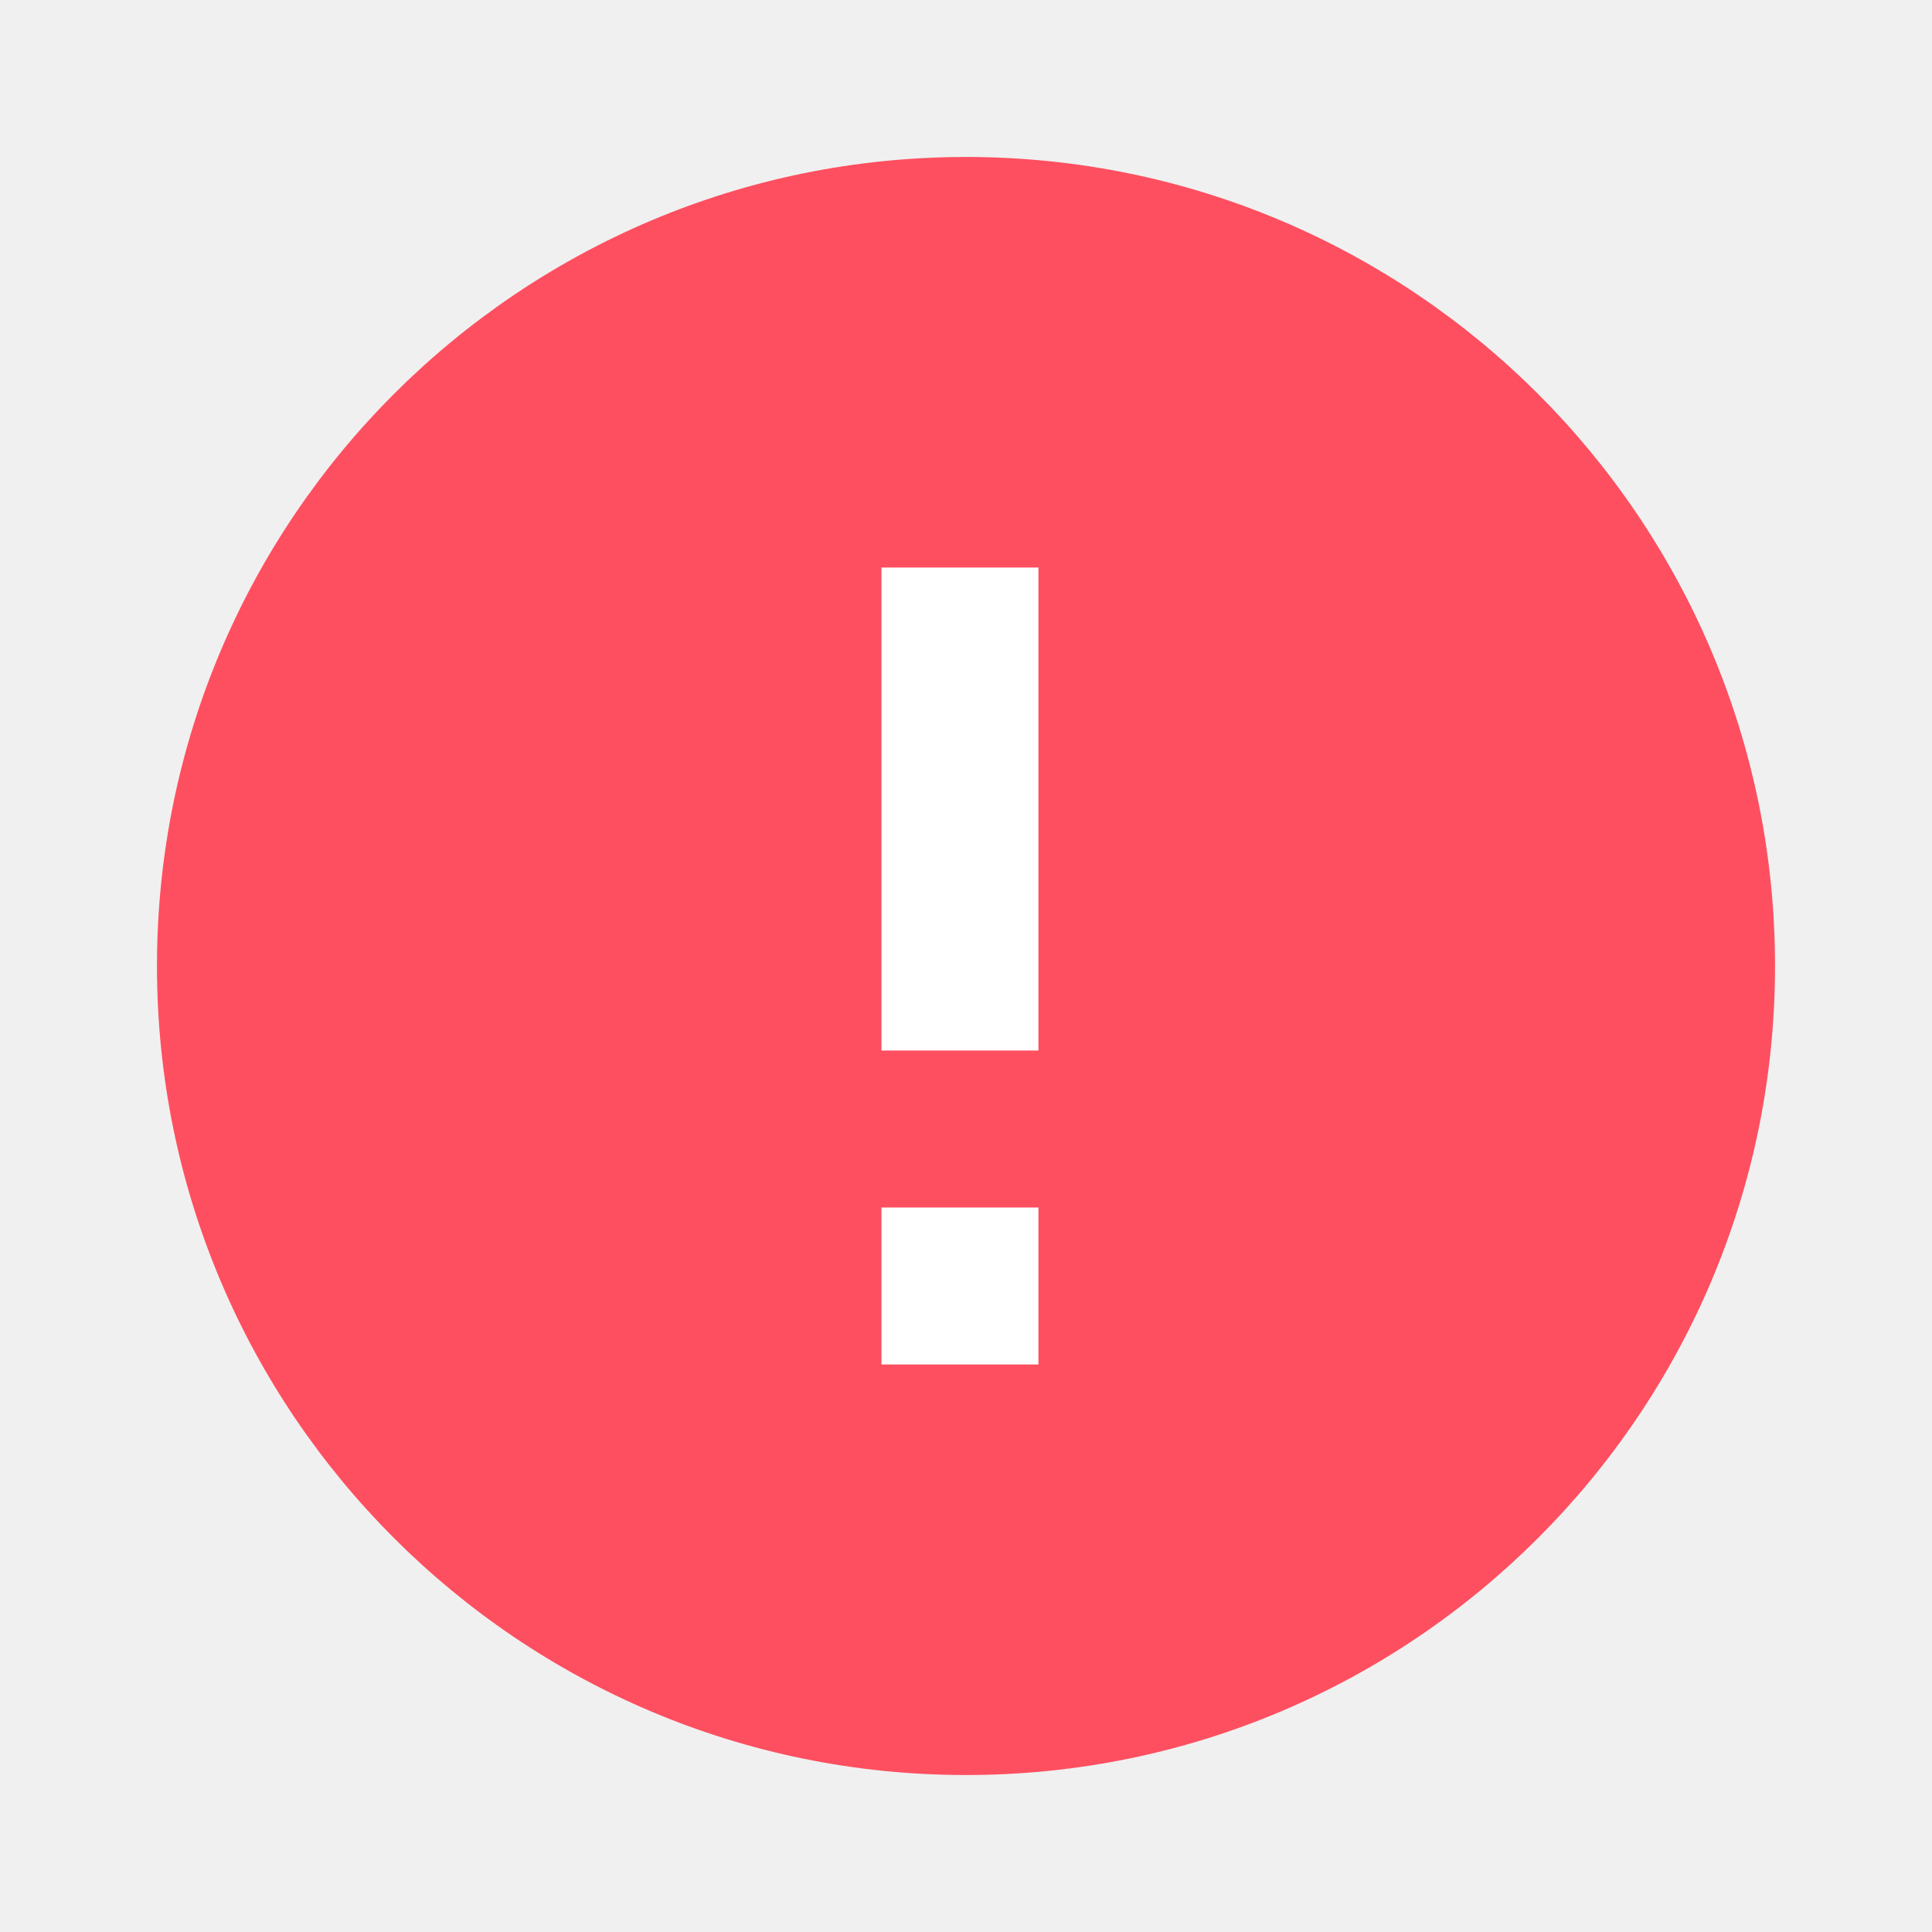
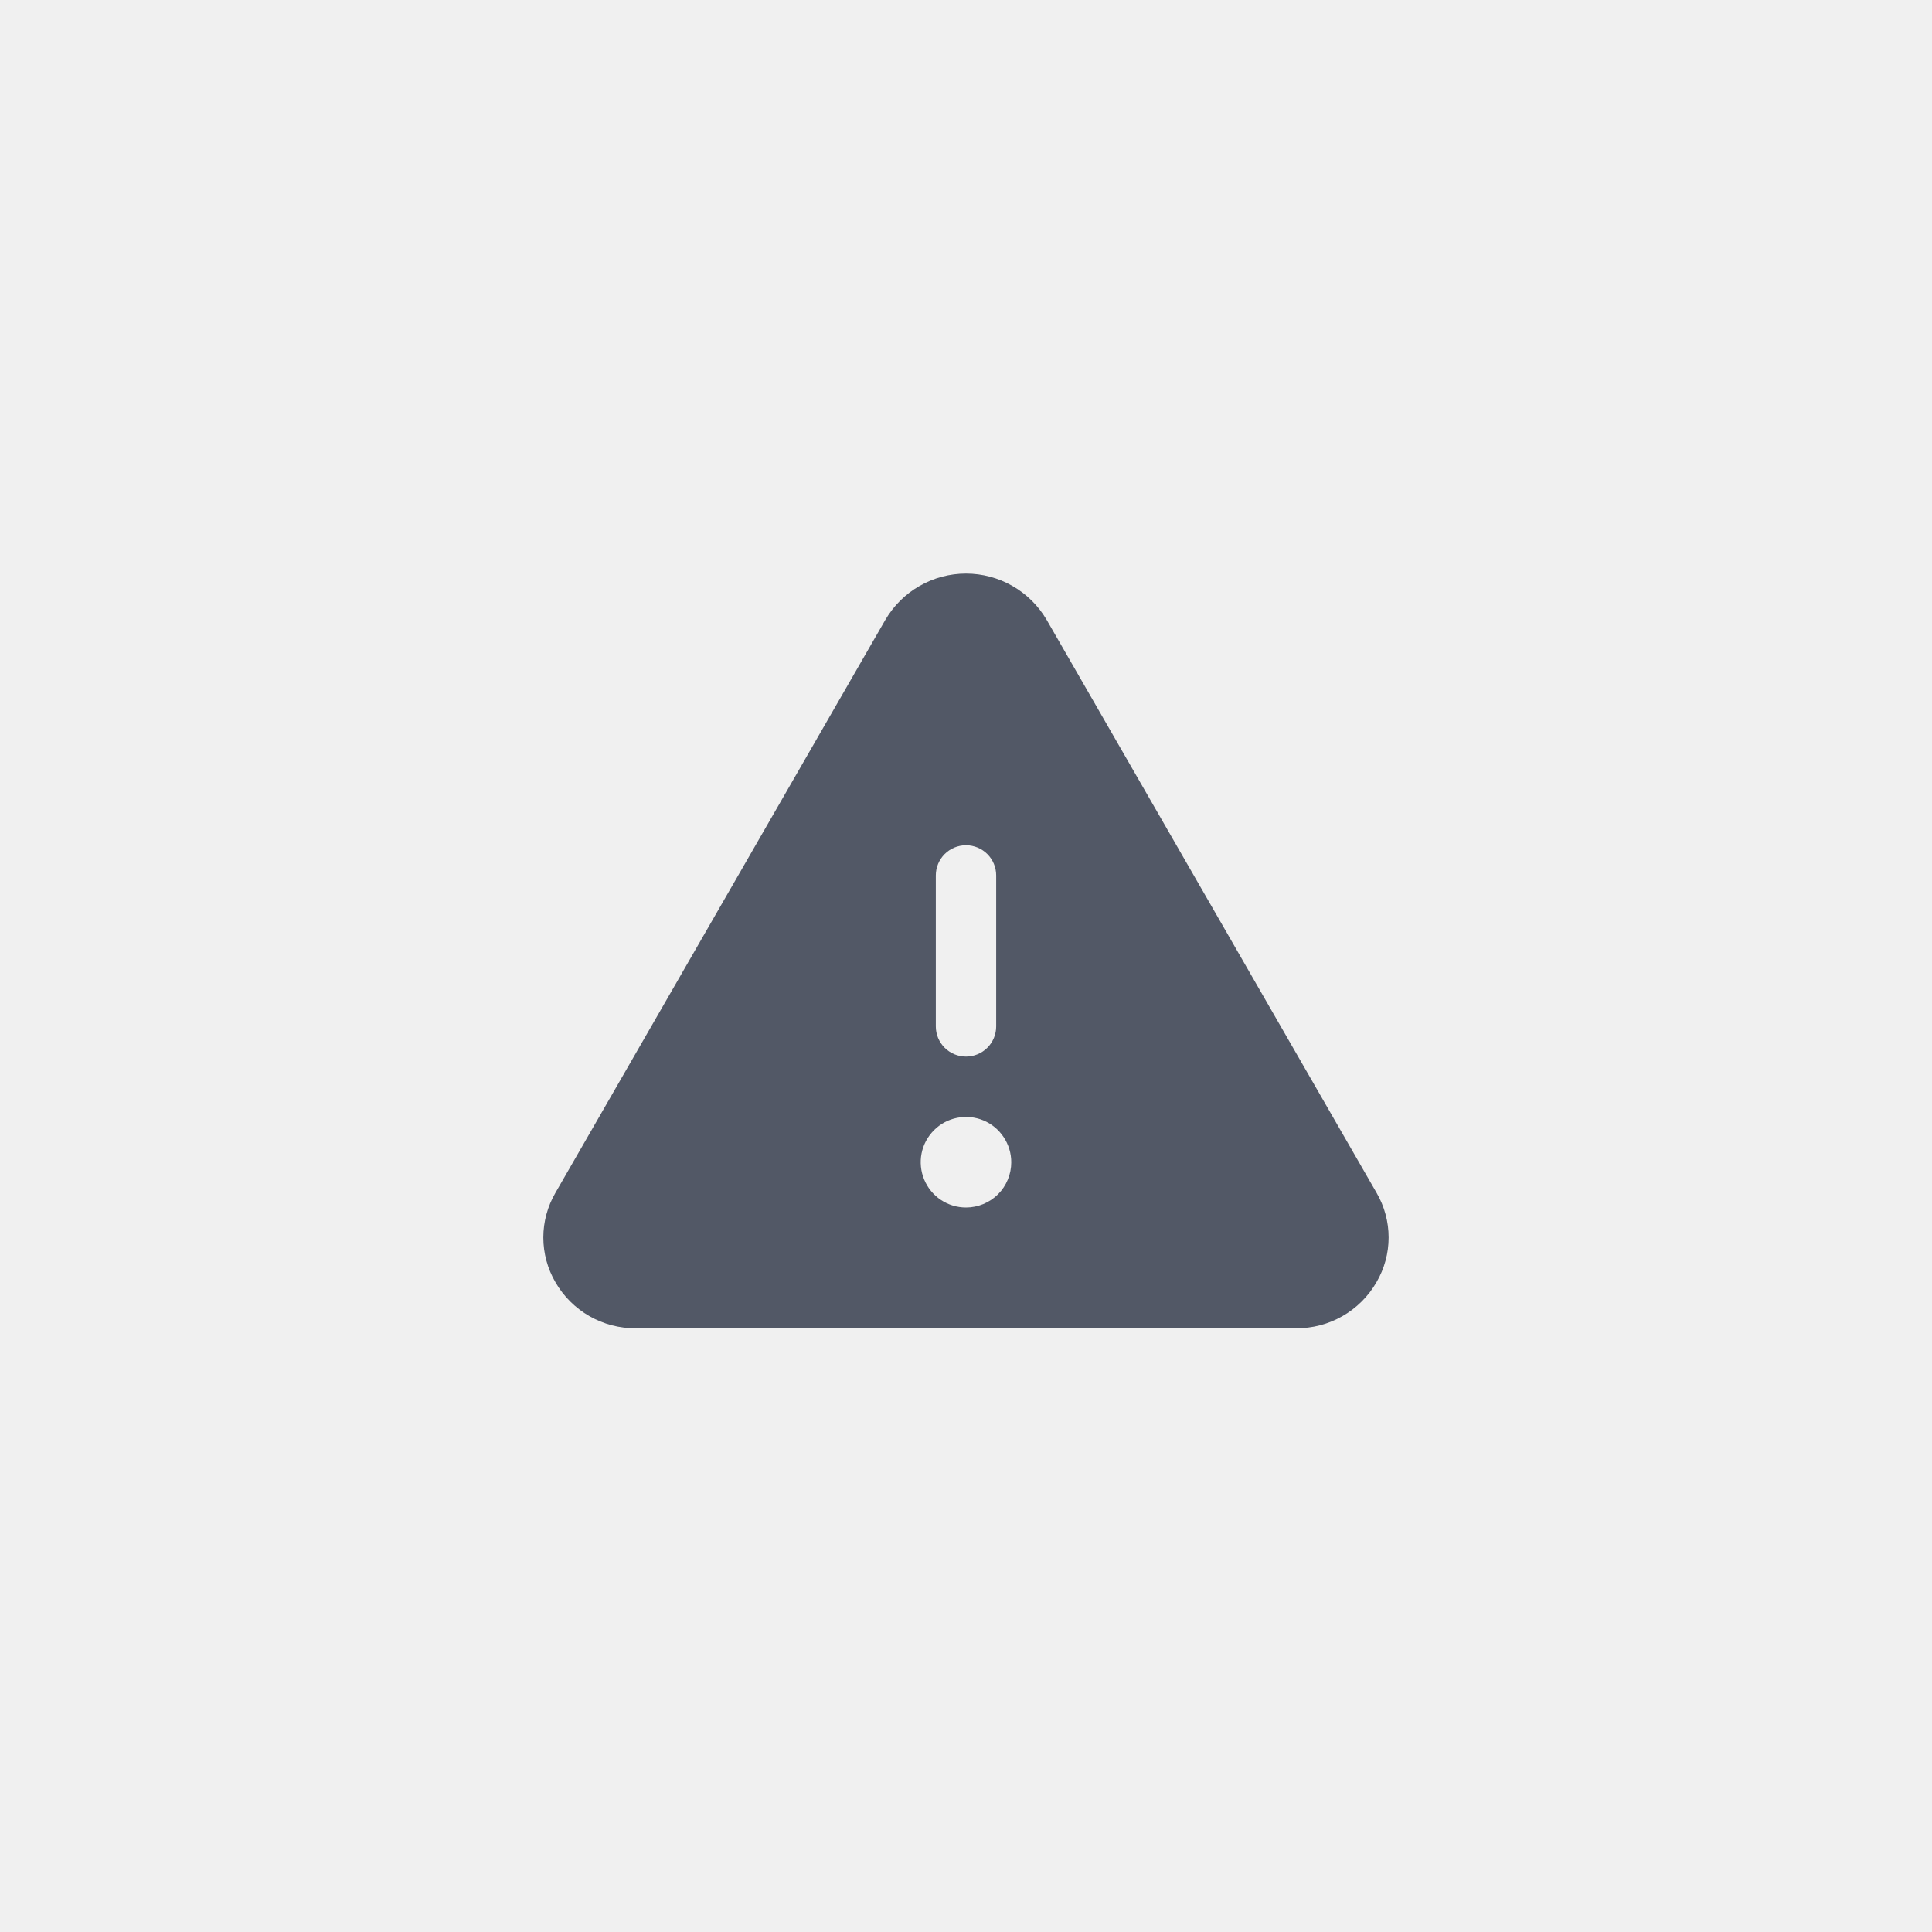
- <svg xmlns="http://www.w3.org/2000/svg" width="16" height="16" viewBox="0 0 16 16" fill="none">
-   <g id="error 1">
-     <path id="Vector" d="M14.7 8C14.7 11.7 11.7 14.7 8 14.7C4.3 14.7 1.3 11.7 1.3 8C1.3 4.3 4.3 1.3 8 1.3C11.7 1.3 14.7 4.3 14.7 8Z" fill="#FE4F60" />
-     <path id="Vector_2" d="M8.6 10H7.3V11.3H8.6V10Z" fill="white" />
-     <path id="Vector_3" d="M8.6 4.7H7.3V8.7H8.6V4.7Z" fill="white" />
-   </g>
+ <svg xmlns="http://www.w3.org/2000/svg" width="40" height="40" viewBox="0 0 40 40" fill="none">
+   <path d="M28.5 24.695L21.668 12.83C21.497 12.539 21.253 12.298 20.961 12.131C20.668 11.963 20.337 11.875 20 11.875C19.663 11.875 19.331 11.963 19.039 12.131C18.746 12.298 18.503 12.539 18.332 12.83L11.5 24.695C11.336 24.976 11.249 25.296 11.249 25.621C11.249 25.947 11.336 26.267 11.5 26.548C11.668 26.84 11.912 27.082 12.205 27.25C12.498 27.417 12.83 27.504 13.168 27.5H26.832C27.169 27.503 27.501 27.417 27.794 27.249C28.087 27.082 28.33 26.84 28.498 26.548C28.663 26.267 28.75 25.947 28.75 25.621C28.75 25.296 28.664 24.976 28.5 24.695ZM19.375 18.125C19.375 17.959 19.441 17.8 19.558 17.683C19.675 17.566 19.834 17.5 20 17.5C20.166 17.5 20.325 17.566 20.442 17.683C20.559 17.8 20.625 17.959 20.625 18.125V21.25C20.625 21.416 20.559 21.575 20.442 21.692C20.325 21.809 20.166 21.875 20 21.875C19.834 21.875 19.675 21.809 19.558 21.692C19.441 21.575 19.375 21.416 19.375 21.25V18.125ZM20 25C19.814 25 19.633 24.945 19.479 24.842C19.325 24.739 19.205 24.593 19.134 24.421C19.063 24.25 19.044 24.061 19.08 23.88C19.116 23.698 19.206 23.531 19.337 23.4C19.468 23.268 19.635 23.179 19.817 23.143C19.999 23.107 20.187 23.125 20.359 23.196C20.53 23.267 20.676 23.387 20.779 23.542C20.882 23.696 20.937 23.877 20.937 24.063C20.937 24.311 20.839 24.55 20.663 24.726C20.487 24.901 20.248 25 20 25Z" fill="#525866" />
</svg>
